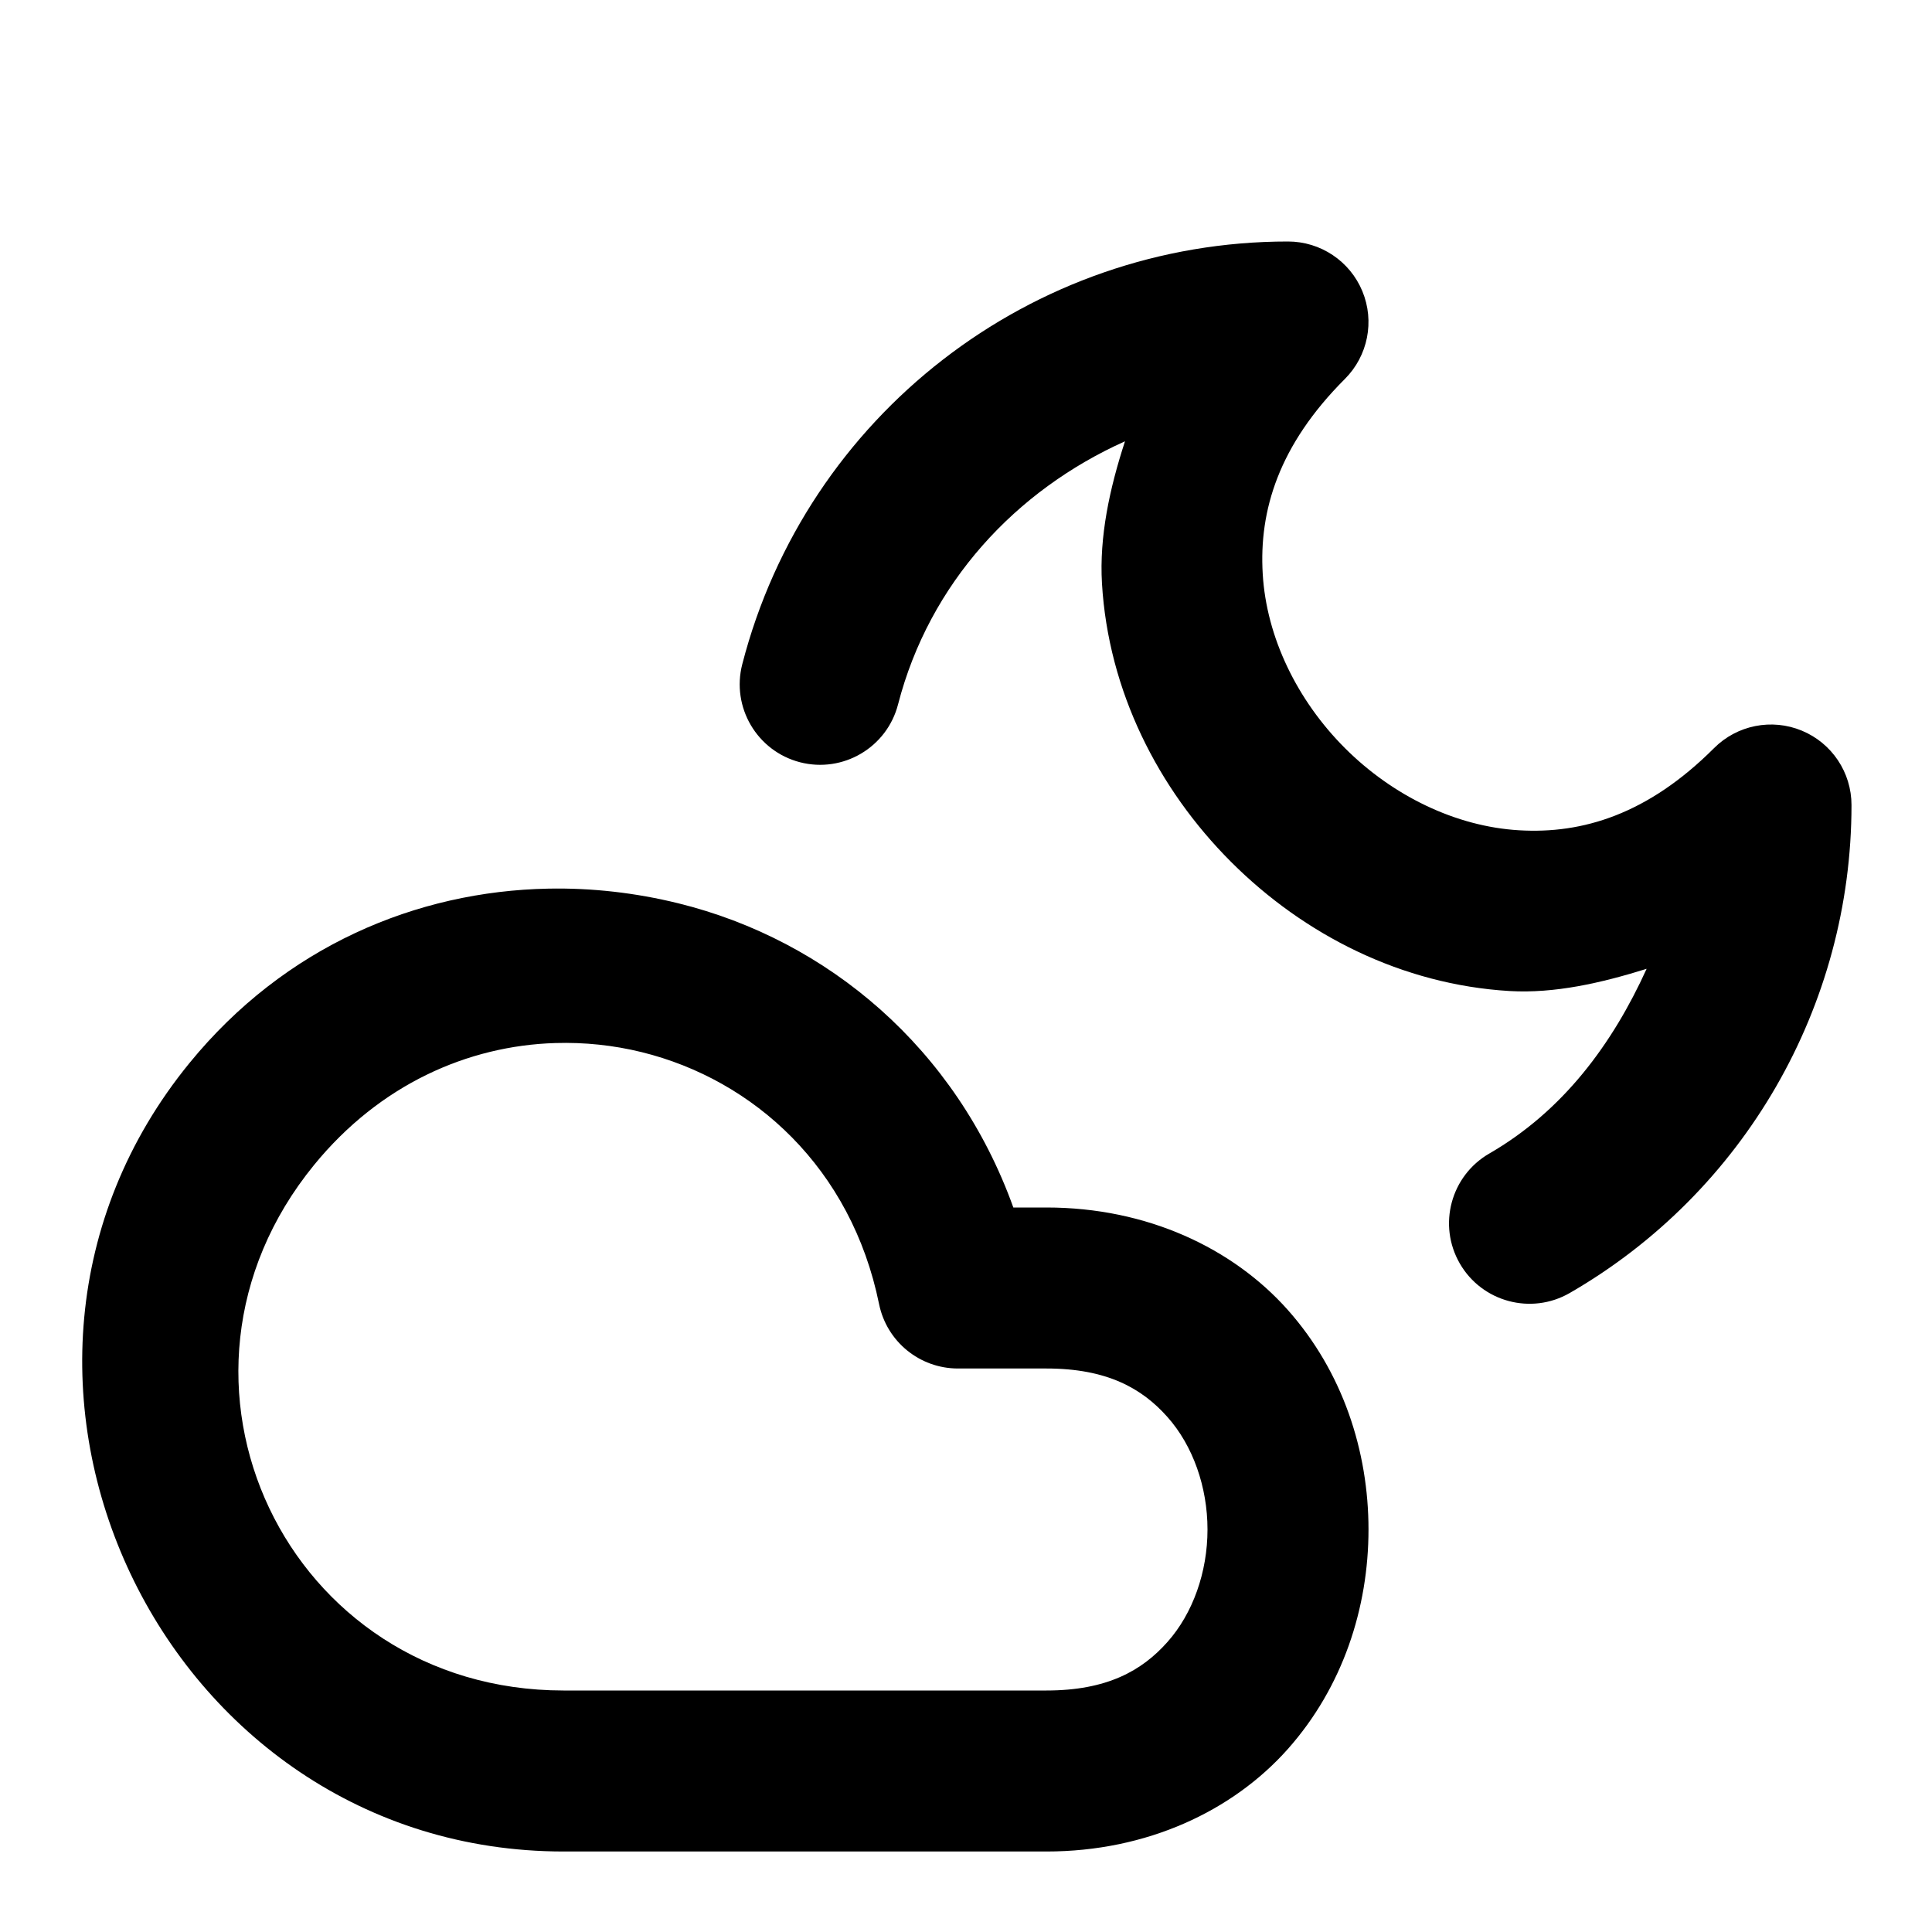
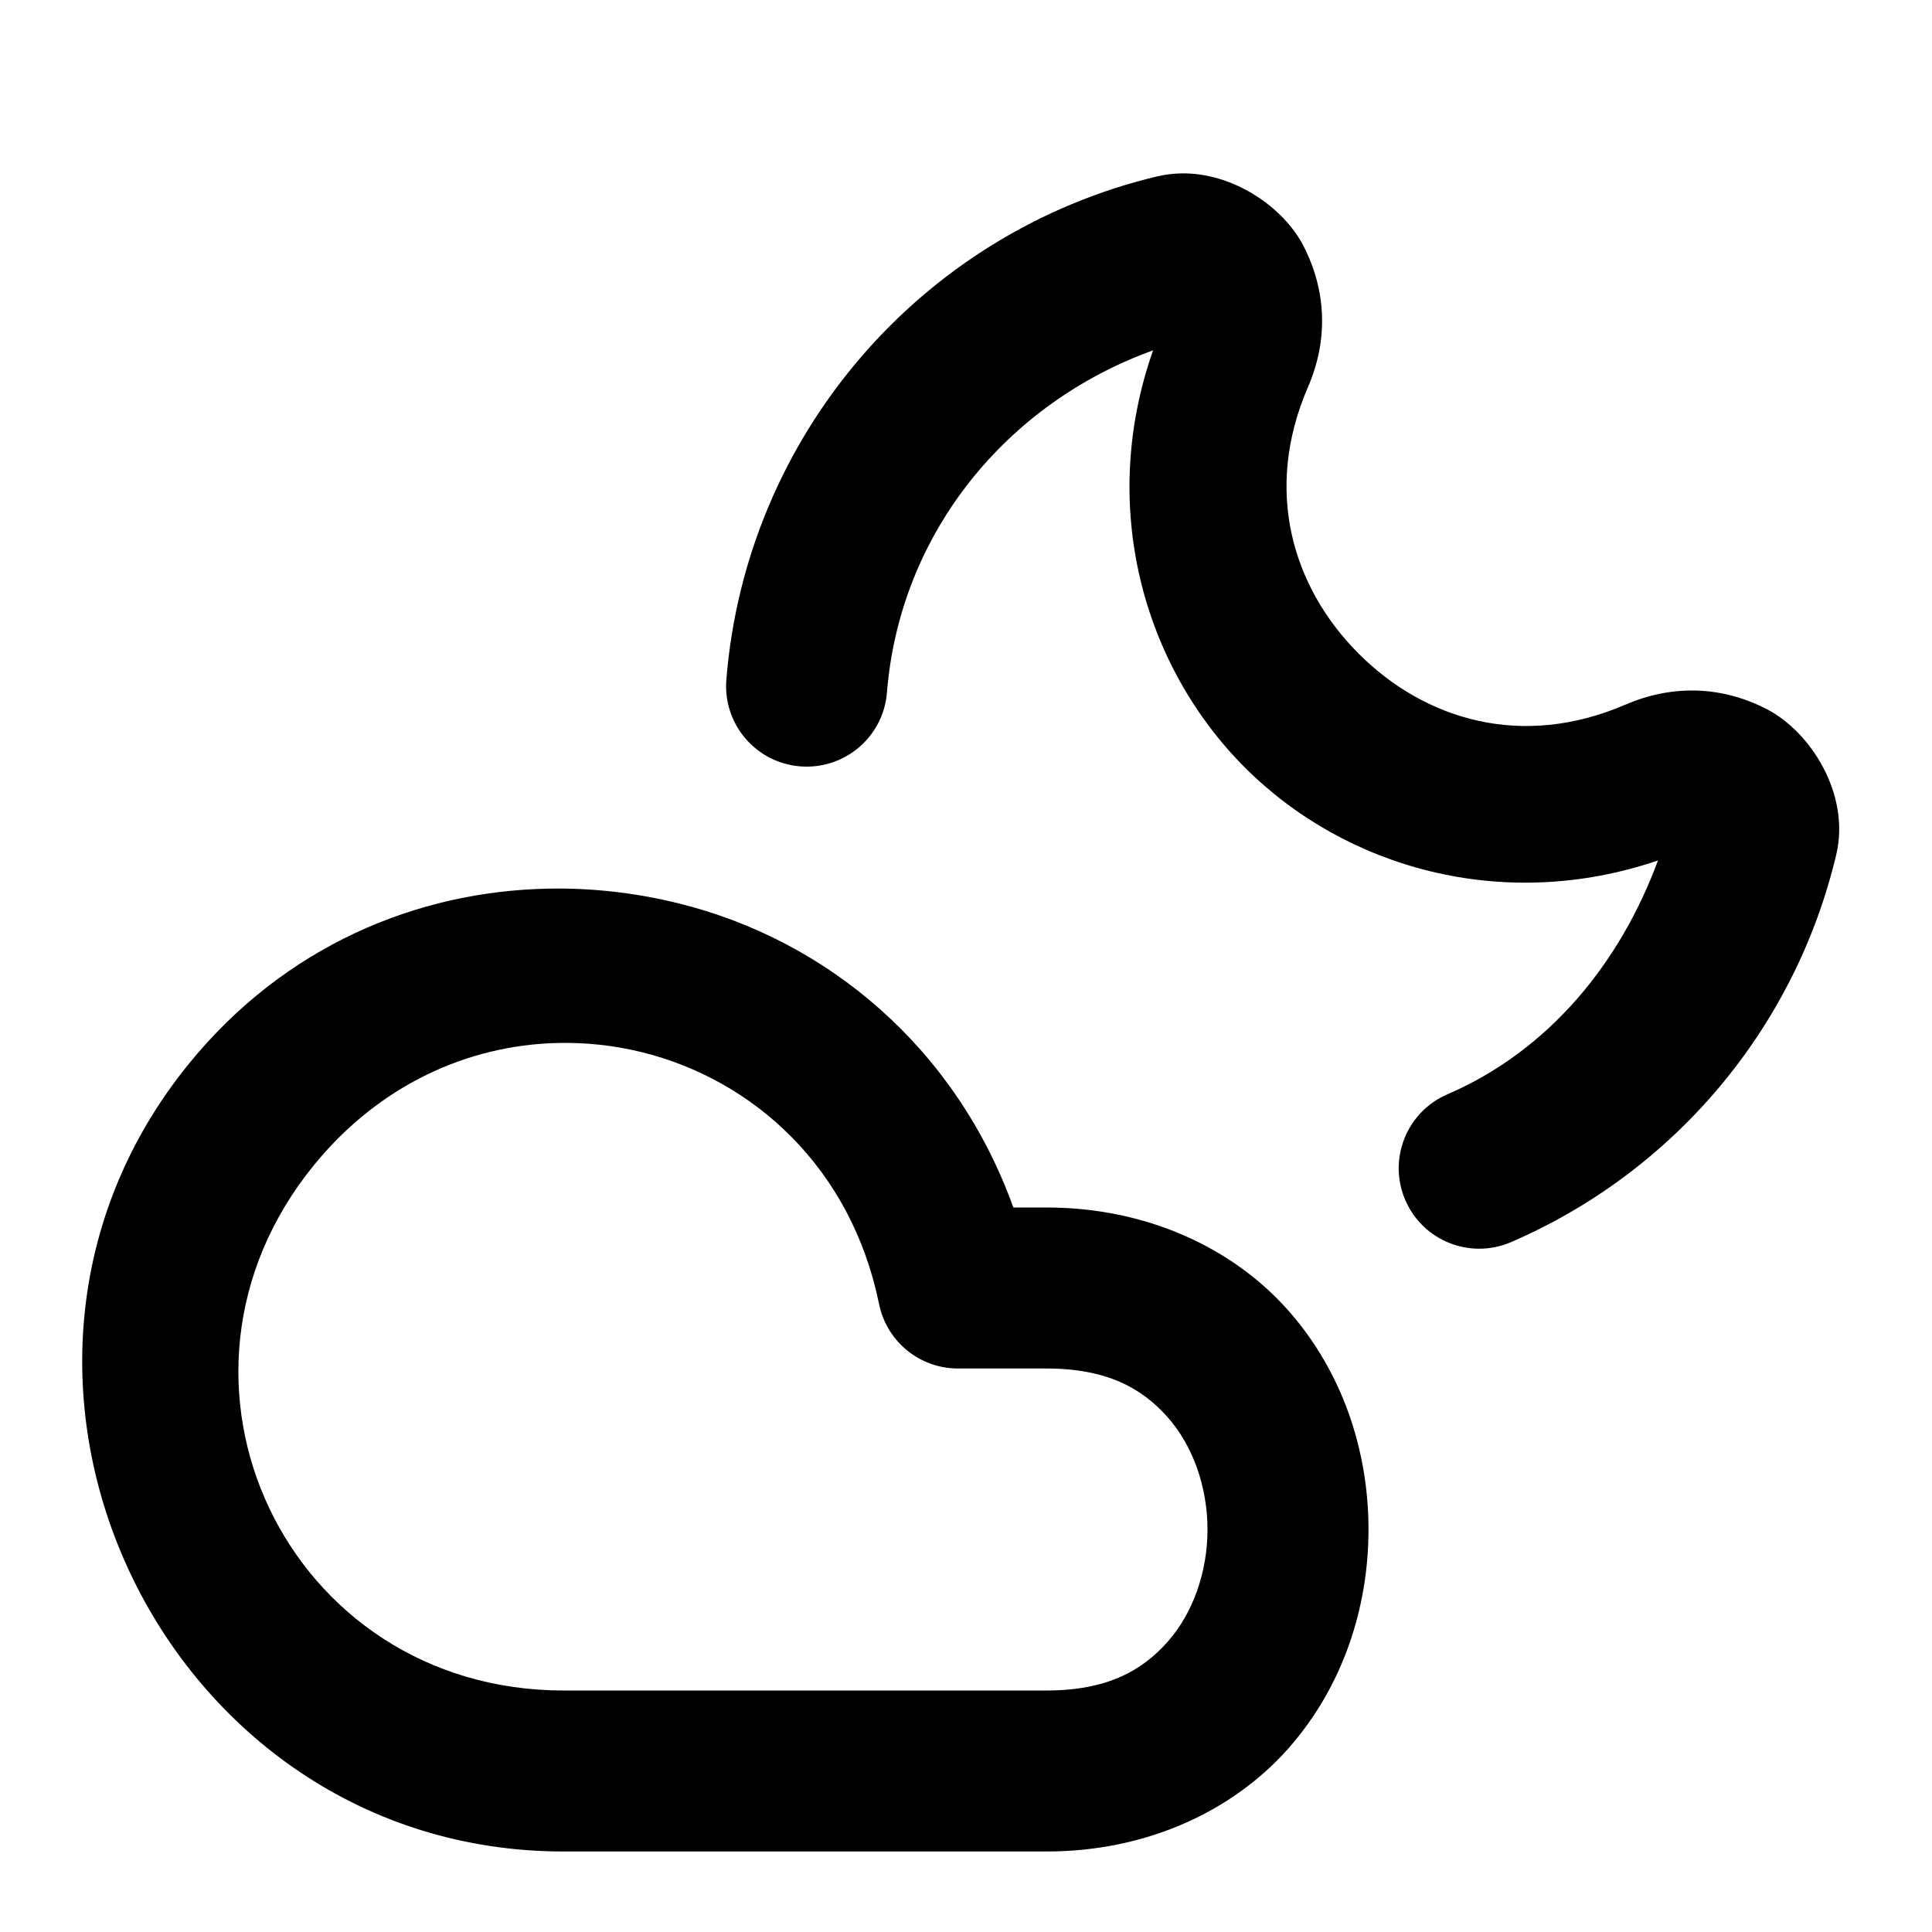
<svg xmlns="http://www.w3.org/2000/svg" width="24" height="24" viewBox="0 0 24 24" fill="currentColor" tags="weather,night" categories="weather">
-   <path d="M 16 3 C 12.812 2.999 10.018 5.163 9.221 8.25 A 1 1 0 0 0 9.938 9.469 A 1 1 0 0 0 11.156 8.75 C 11.546 7.24 12.621 6.089 13.975 5.482 C 13.783 6.07 13.655 6.667 13.689 7.246 C 13.768 8.584 14.386 9.8 15.293 10.707 C 16.2 11.614 17.416 12.232 18.754 12.311 C 19.313 12.343 19.888 12.212 20.455 12.035 C 20.031 12.968 19.418 13.8 18.5 14.33 A 1 1 0 0 0 18.135 15.697 A 1 1 0 0 0 19.5 16.062 C 21.665 14.813 23 12.5 23 10 A 1 1 0 0 0 21.293 9.293 C 20.47 10.116 19.658 10.361 18.871 10.314 C 18.084 10.268 17.3 9.886 16.707 9.293 C 16.114 8.7 15.732 7.916 15.686 7.129 C 15.639 6.342 15.884 5.53 16.707 4.707 A 1 1 0 0 0 16 3 z M 6.809 11.039 C 5.174 11.071 3.537 11.756 2.354 13.205 C -0.803 17.07 2.01 22.999 7 23 L 13 23 C 14.25 23 15.315 22.495 15.998 21.727 C 16.681 20.958 17 19.972 17 19 C 17 18.028 16.681 17.042 15.998 16.273 C 15.315 15.505 14.25 15 13 15 L 12.588 15 C 11.879 13.026 10.285 11.679 8.426 11.221 C 7.898 11.091 7.354 11.028 6.809 11.039 z M 6.898 12.957 C 7.26 12.946 7.622 12.984 7.971 13.07 C 9.367 13.414 10.576 14.513 10.92 16.199 A 1 1 0 0 0 11.9 17 L 13 17 C 13.75 17 14.185 17.245 14.502 17.602 C 14.819 17.958 15 18.472 15 19 C 15 19.528 14.819 20.042 14.502 20.398 C 14.185 20.755 13.75 21 13 21 L 7 21 C 3.559 20.999 1.726 17.136 3.902 14.471 C 4.719 13.471 5.813 12.99 6.898 12.957 z " />
+   <path d="M 14.666 2.154 C 14.573 2.157 14.478 2.167 14.385 2.189 A 1 1 0 0 0 14.383 2.189 C 11.433 2.89 9.265 5.421 9.023 8.443 A 1 1 0 0 0 9.939 9.52 A 1 1 0 0 0 11.018 8.604 C 11.175 6.631 12.497 5.012 14.324 4.352 C 13.643 6.285 14.2 8.27 15.465 9.535 C 16.719 10.789 18.679 11.341 20.596 10.689 C 20.125 11.963 19.244 13.048 17.98 13.594 A 1 1 0 0 0 17.457 14.908 A 1 1 0 0 0 18.771 15.43 C 20.802 14.553 22.301 12.767 22.811 10.615 C 22.988 9.866 22.491 9.089 21.947 8.809 C 21.404 8.528 20.789 8.495 20.191 8.754 L 20.189 8.754 C 18.901 9.31 17.697 8.939 16.879 8.121 C 16.06 7.302 15.69 6.097 16.248 4.809 C 16.507 4.211 16.472 3.597 16.191 3.053 C 15.946 2.577 15.32 2.139 14.666 2.154 z M 6.809 11.039 C 5.174 11.071 3.537 11.756 2.354 13.205 C -0.803 17.07 2.01 22.999 7 23 L 13 23 C 14.25 23 15.315 22.495 15.998 21.727 C 16.681 20.958 17 19.972 17 19 C 17 18.028 16.681 17.042 15.998 16.273 C 15.315 15.505 14.25 15 13 15 L 12.588 15 C 11.879 13.026 10.285 11.679 8.426 11.221 C 7.898 11.091 7.354 11.028 6.809 11.039 z M 6.898 12.957 C 7.26 12.946 7.622 12.984 7.971 13.07 C 9.367 13.414 10.576 14.513 10.92 16.199 A 1 1 0 0 0 11.9 17 L 13 17 C 13.75 17 14.185 17.245 14.502 17.602 C 14.819 17.958 15 18.472 15 19 C 15 19.528 14.819 20.042 14.502 20.398 C 14.185 20.755 13.75 21 13 21 L 7 21 C 3.559 20.999 1.726 17.136 3.902 14.471 C 4.719 13.471 5.813 12.99 6.898 12.957 z " />
</svg>
